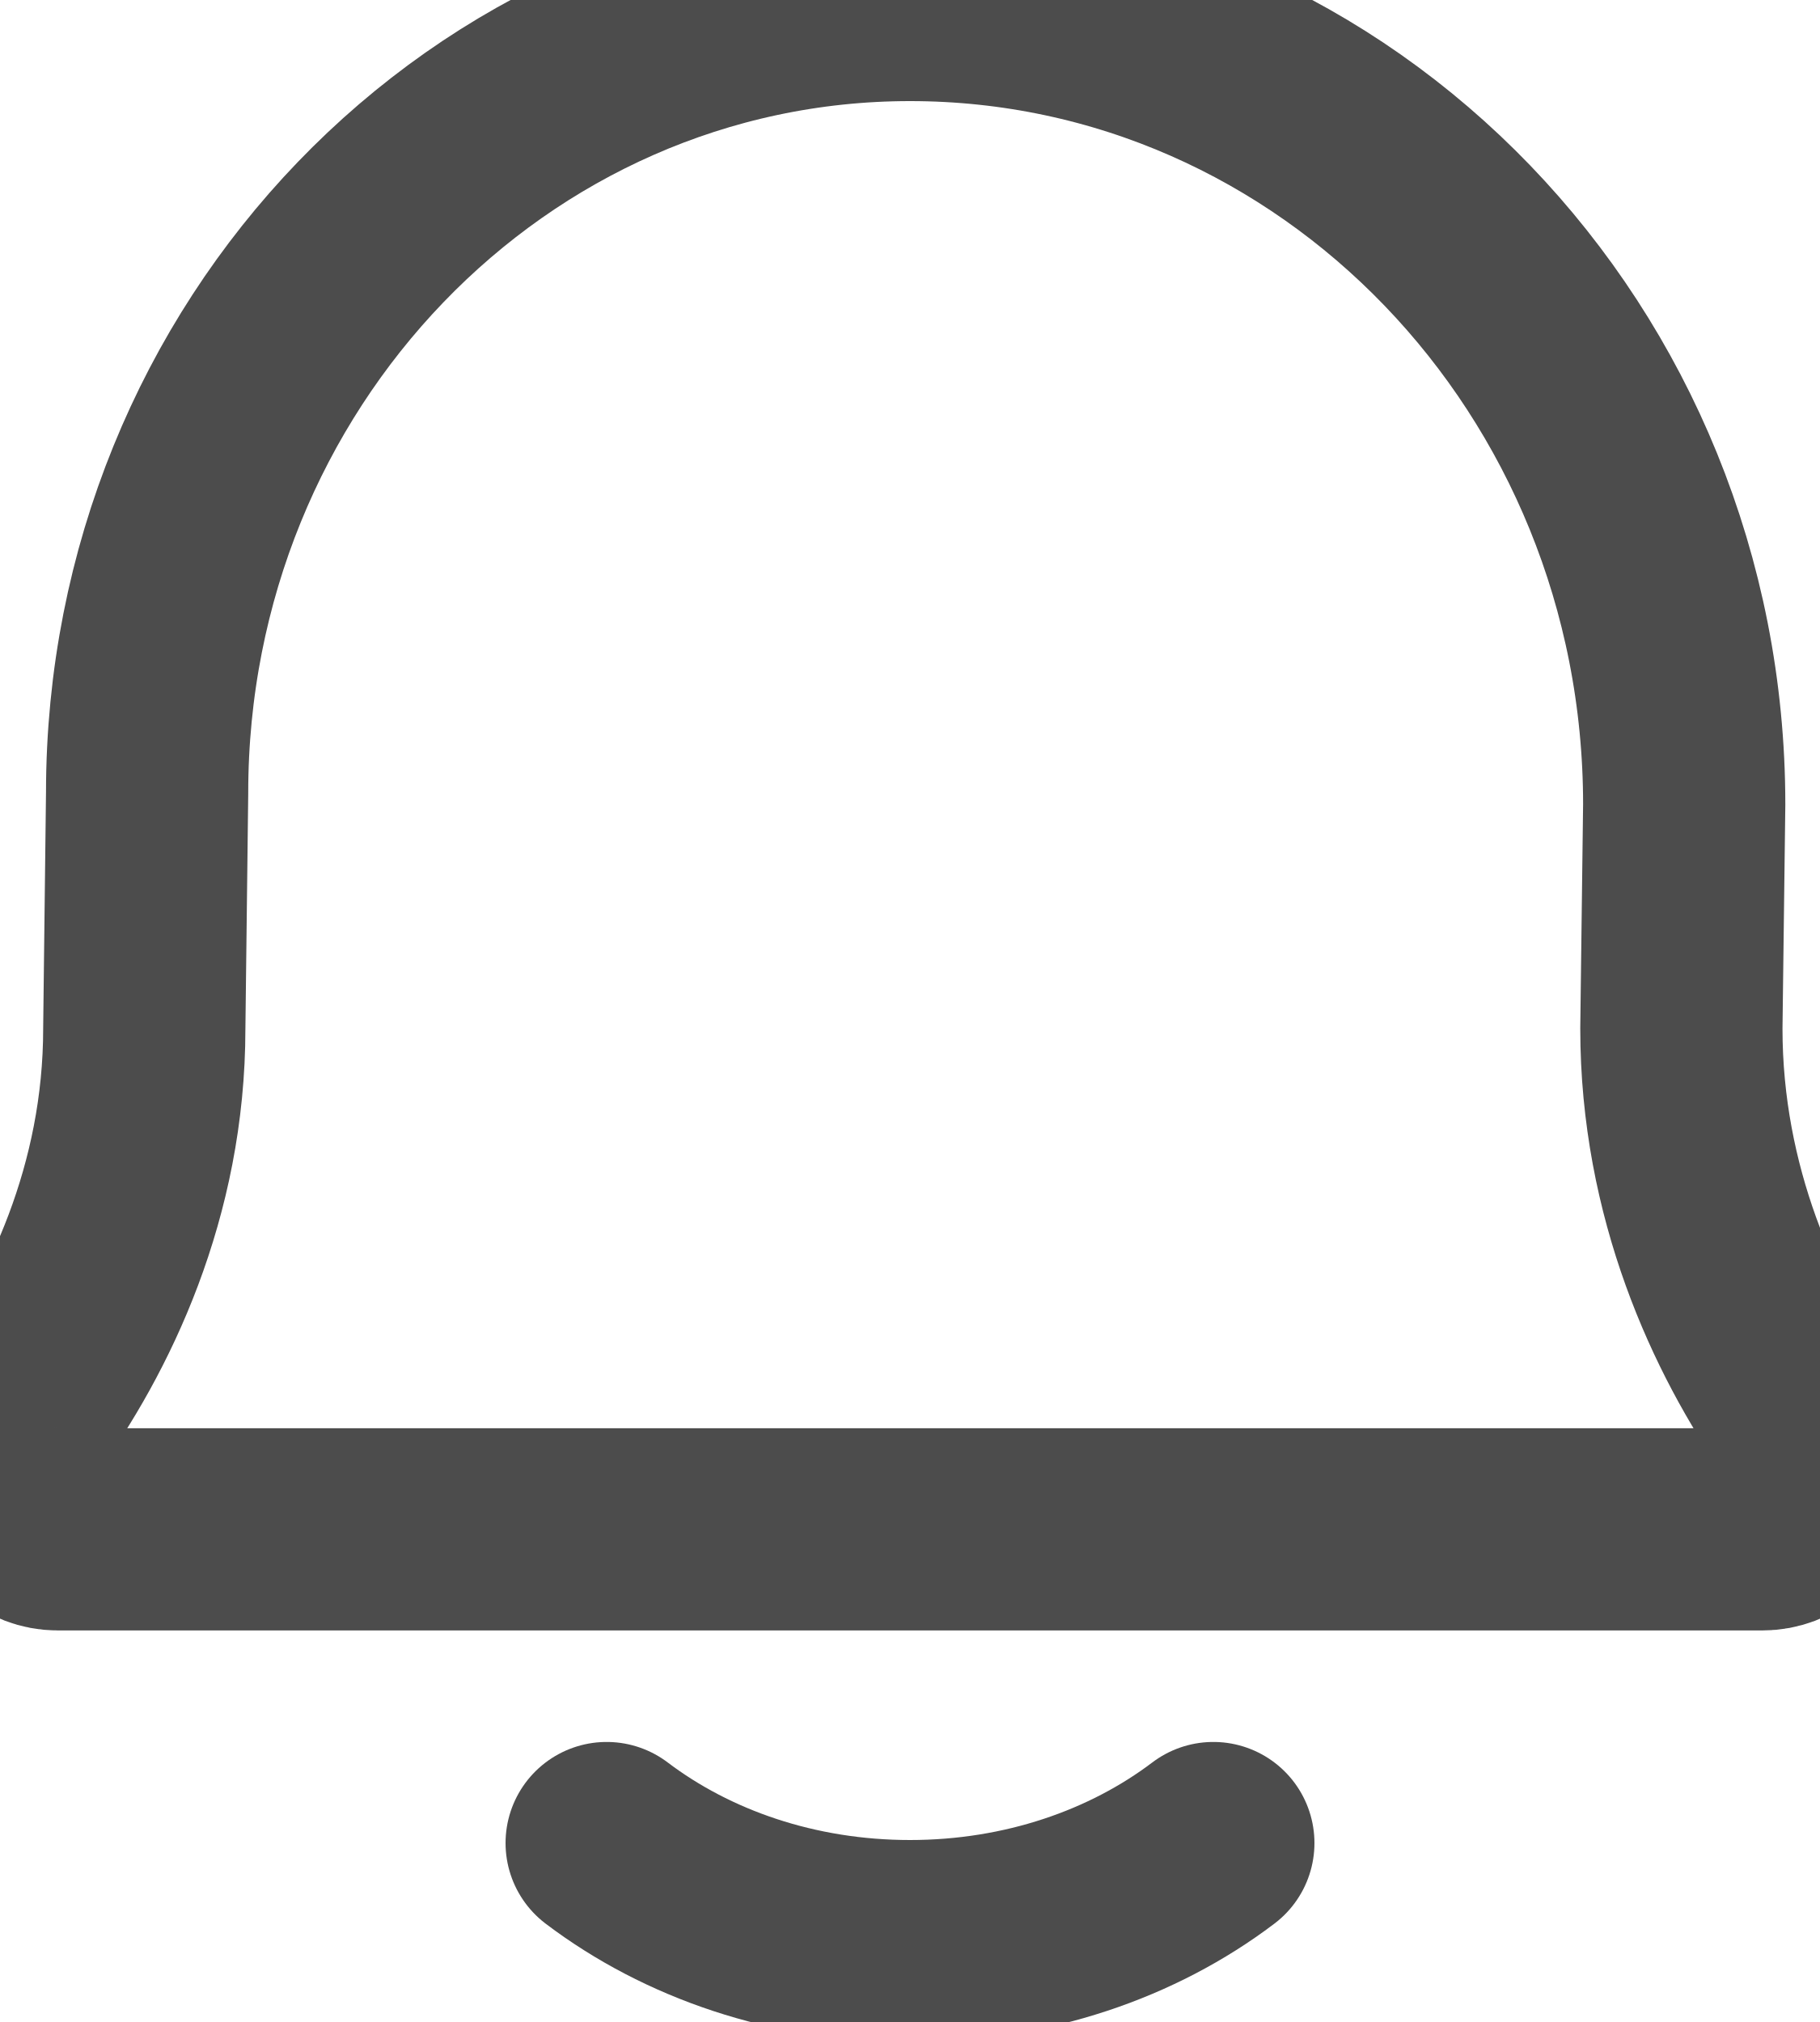
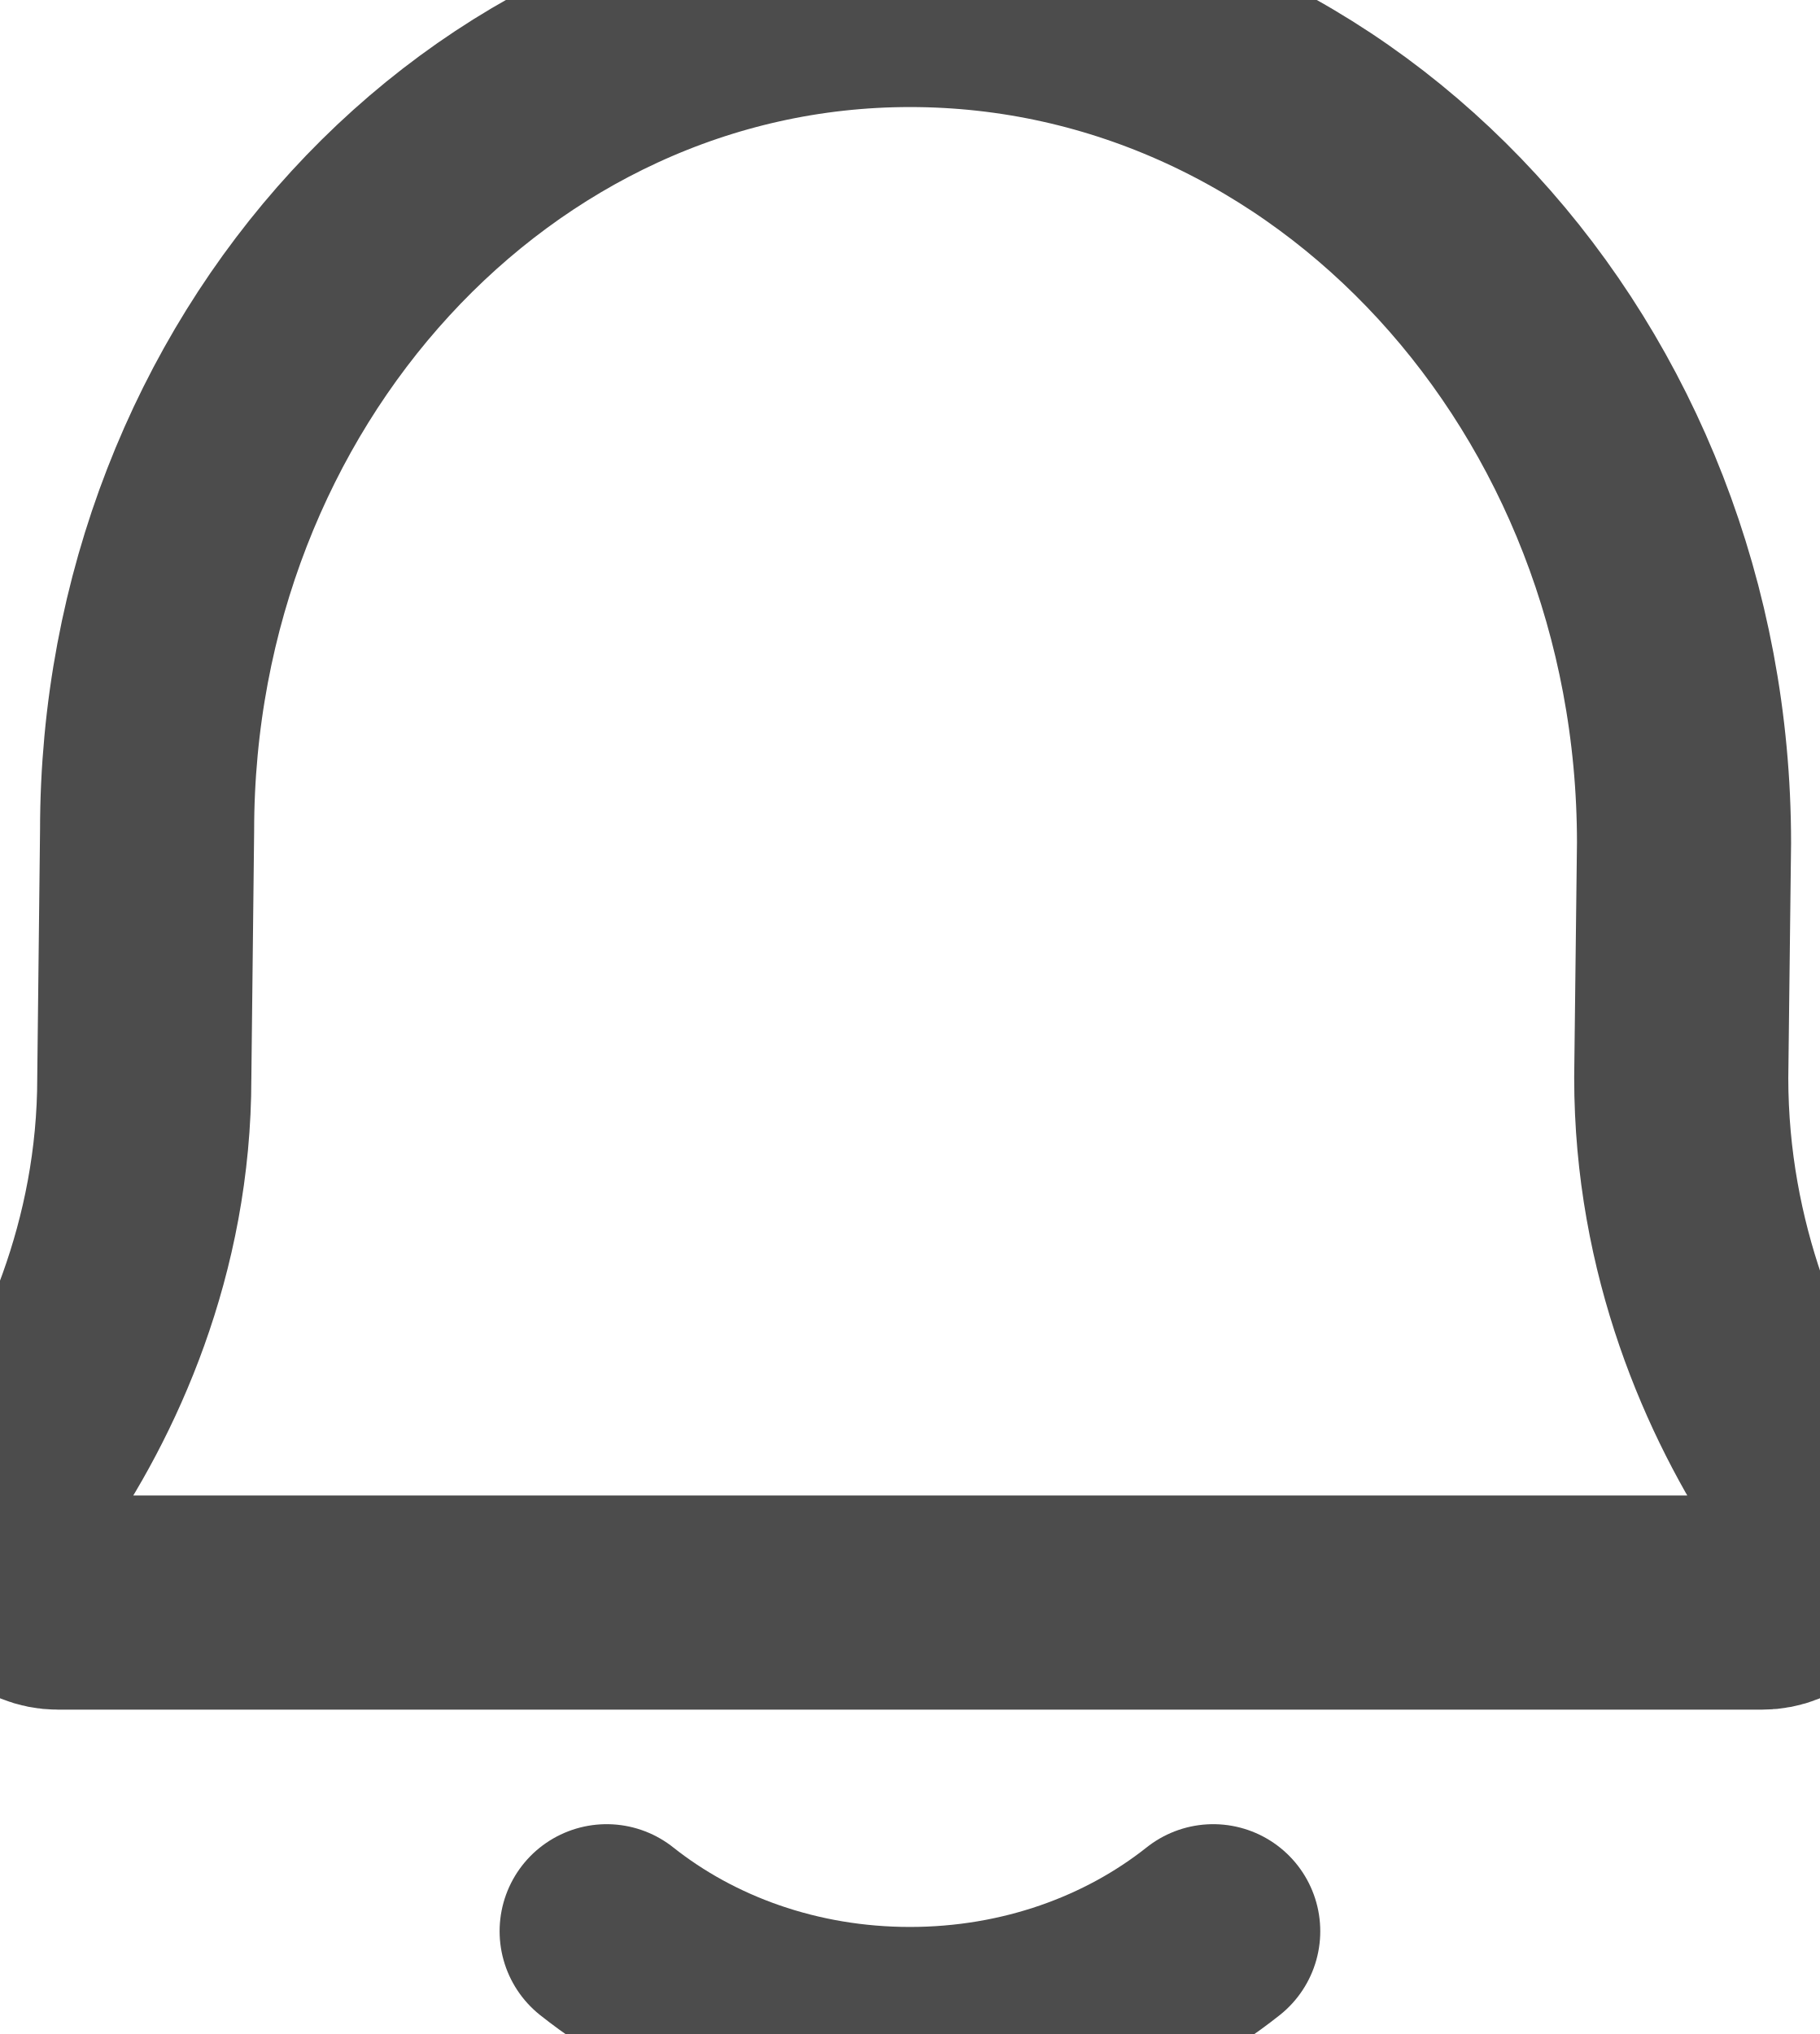
- <svg xmlns="http://www.w3.org/2000/svg" width="18" height="20" viewBox="0 0 18 20" fill="none">
-   <path d="M6 18.23C6.796 18.833 7.847 19.2 9 19.2C10.152 19.2 11.204 18.833 12 18.23M0.571 15.127C0.097 15.127 -0.168 14.421 0.119 14.028C0.785 13.117 1.427 11.781 1.427 10.173L1.455 7.842C1.455 3.511 4.833 0 9 0C13.229 0 16.657 3.563 16.657 7.957L16.629 10.173C16.629 11.793 17.25 13.136 17.888 14.047C18.164 14.44 17.898 15.127 17.43 15.127H0.571Z" stroke="black" stroke-opacity="0.7" stroke-width="2" stroke-linecap="round" stroke-linejoin="round" />
+ <svg xmlns="http://www.w3.org/2000/svg" width="17" height="19" viewBox="0 0 17 19" fill="none">
+   <path d="M5.667 18.04C6.419 18.637 7.412 19 8.5 19C9.588 19 10.581 18.637 11.333 18.04M0.539 14.97C0.091 14.97 -0.159 14.271 0.112 13.882C0.741 12.981 1.348 11.659 1.348 10.067L1.374 7.76C1.374 3.474 4.564 0 8.5 0C12.494 0 15.731 3.525 15.731 7.874L15.705 10.067C15.705 11.67 16.291 12.999 16.894 13.901C17.155 14.29 16.904 14.97 16.462 14.97H0.539Z" stroke="black" stroke-opacity="0.7" stroke-width="2" stroke-linecap="round" stroke-linejoin="round" />
</svg>
